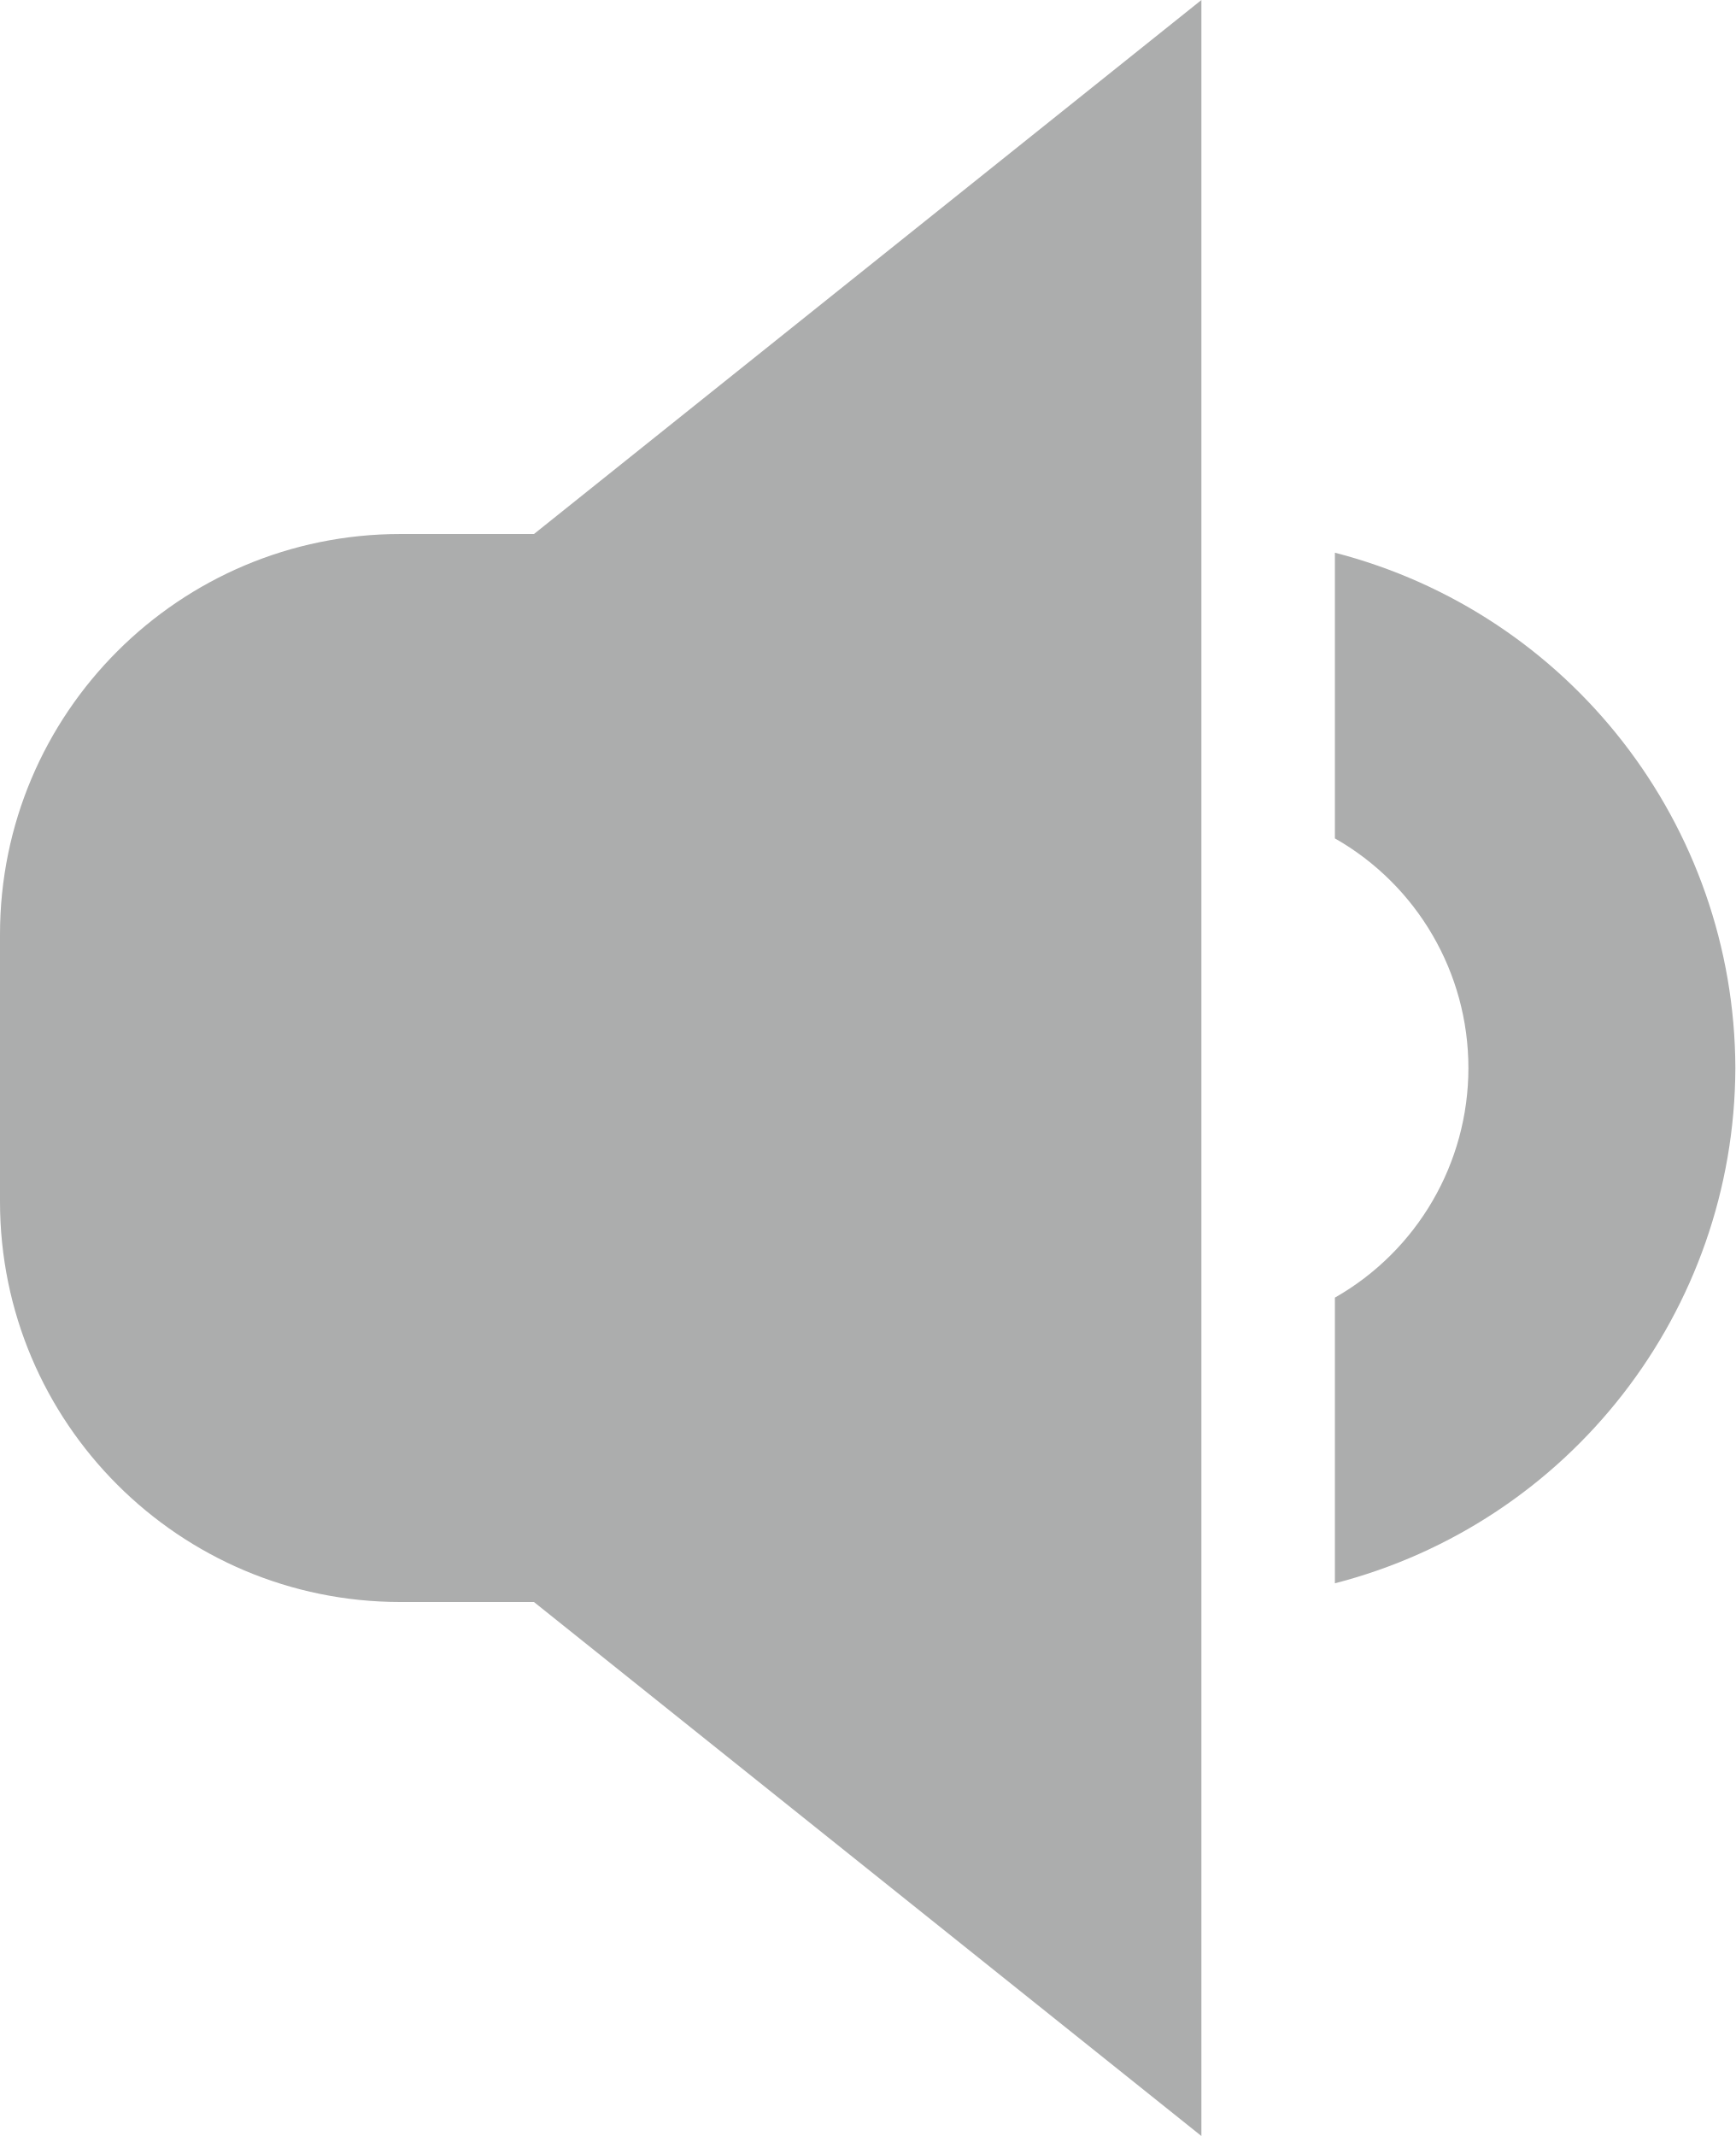
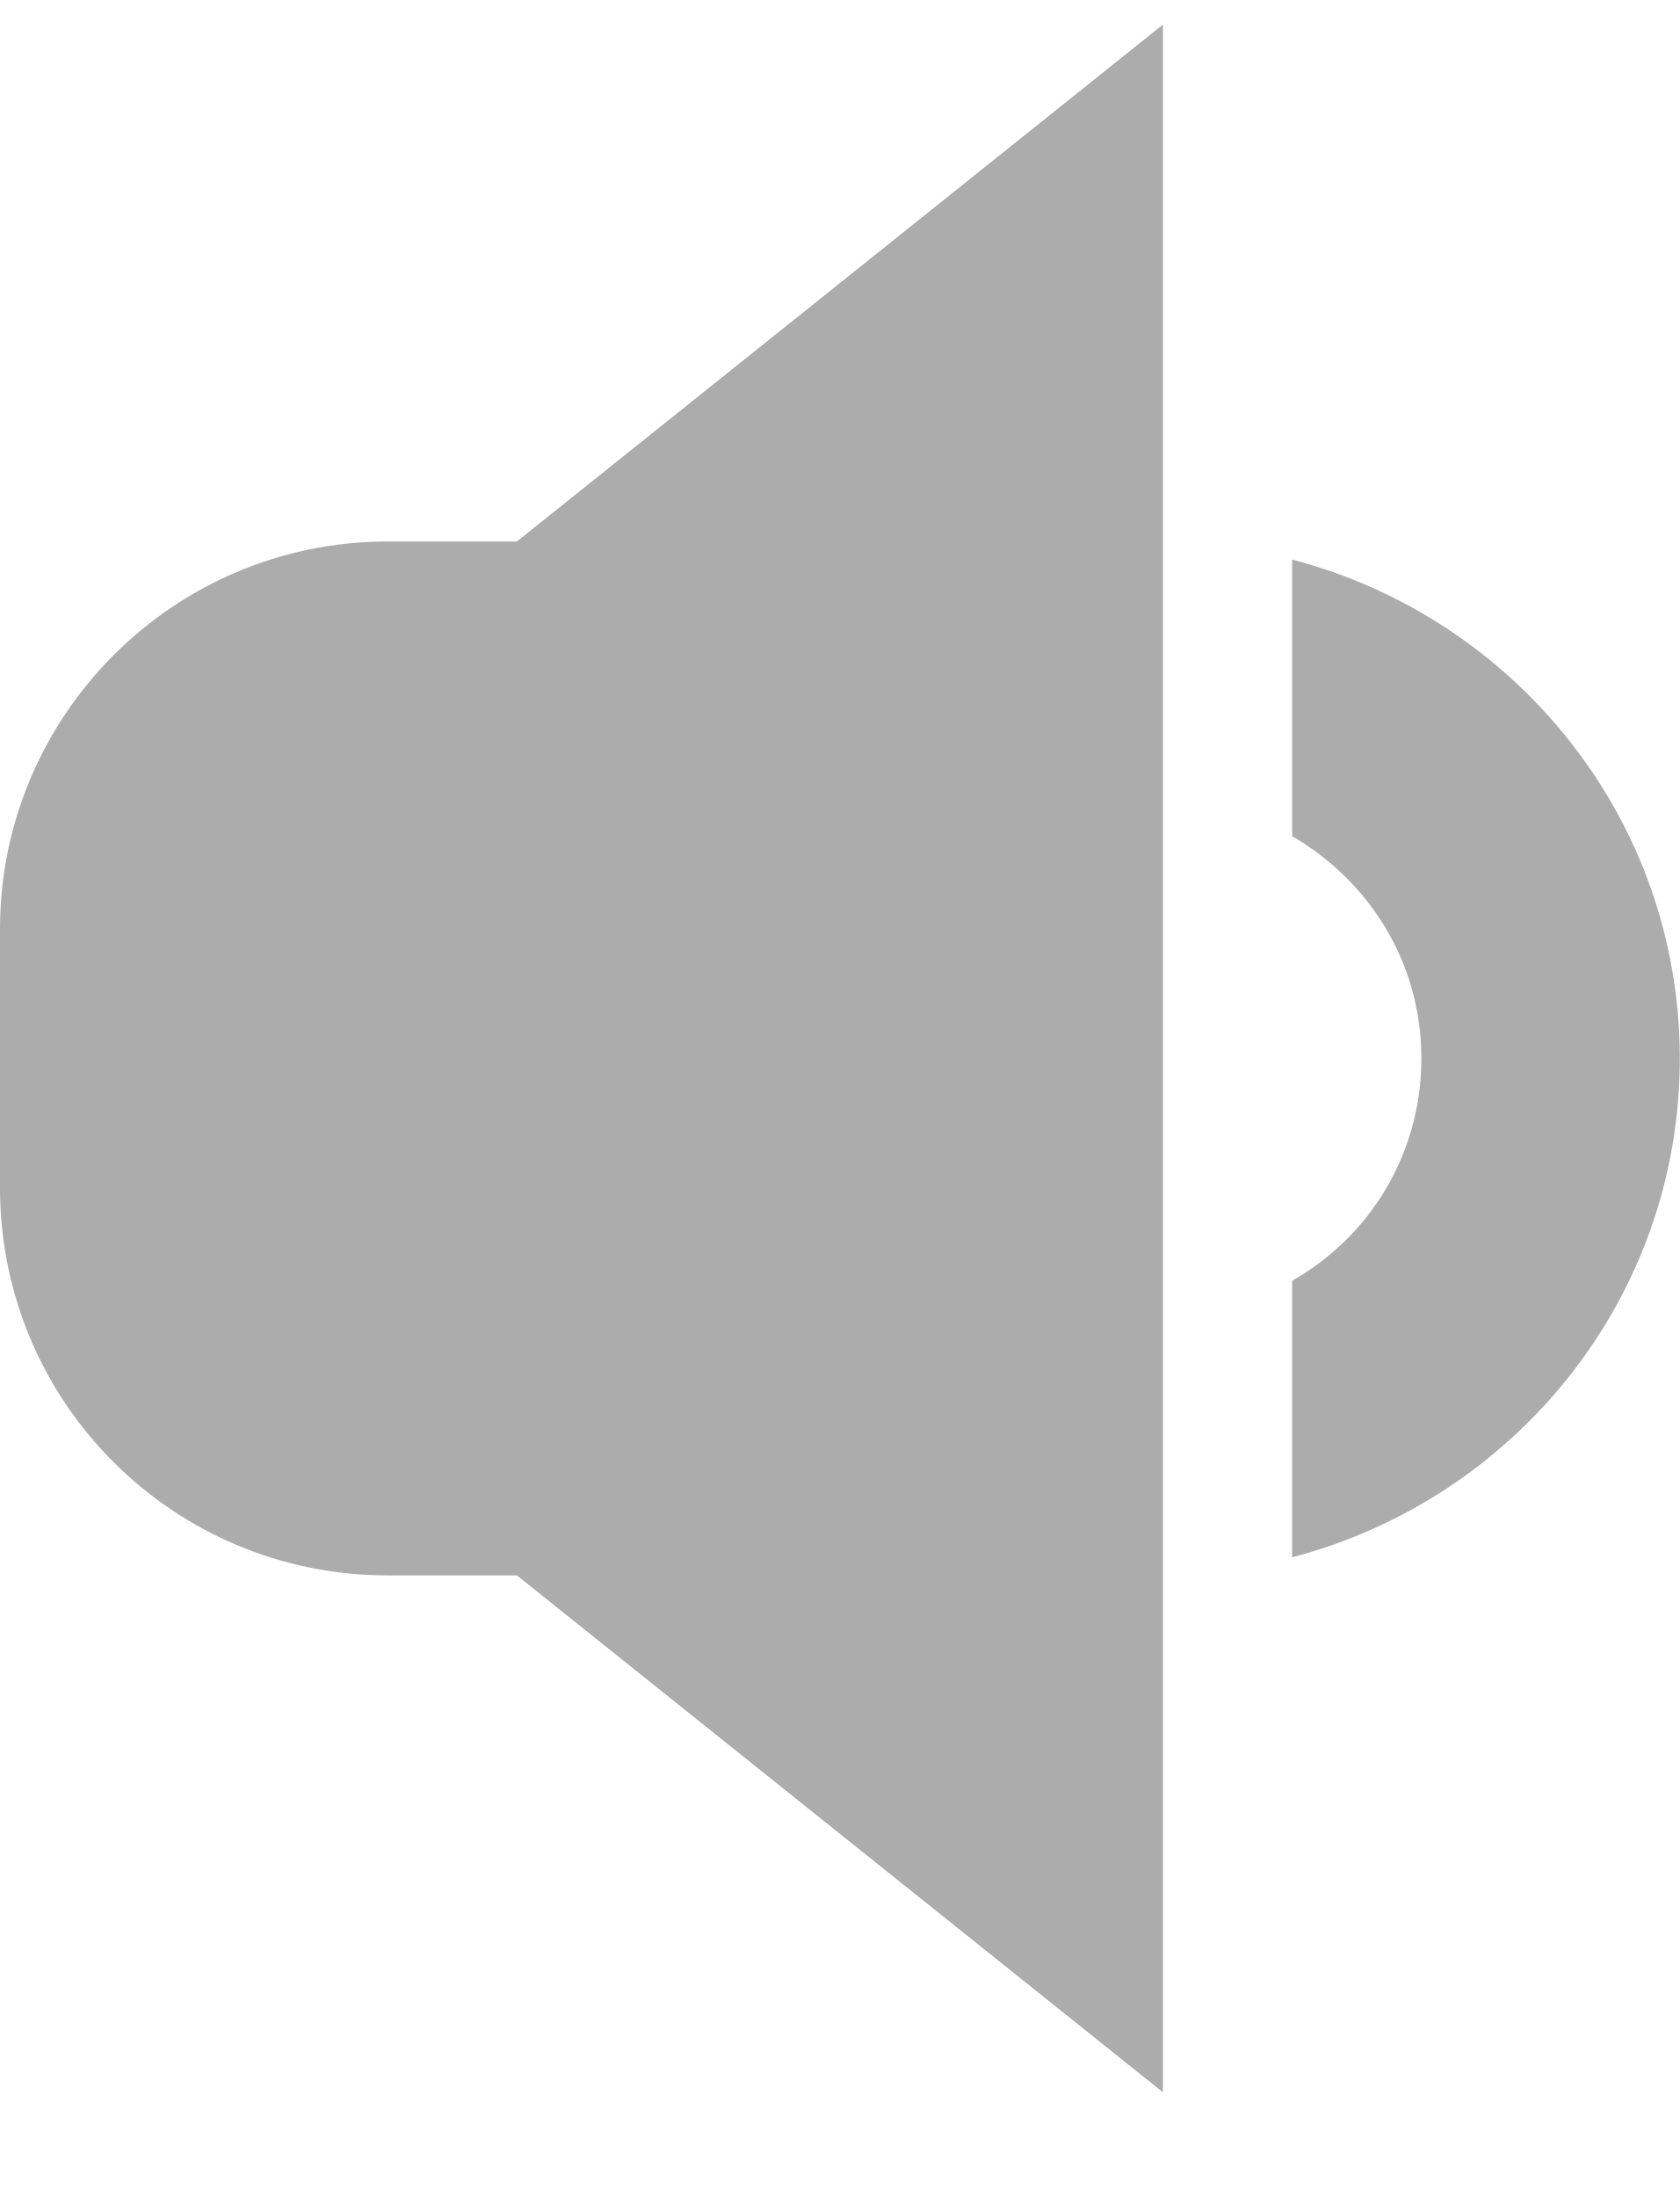
- <svg xmlns="http://www.w3.org/2000/svg" viewBox="0 0 13 16">
-   <defs>
-     <style>
-       .cls-1 {
-         fill: #979898;
-         fill-opacity: 0.8;
-         fill-rule: evenodd;
-       }
-     </style>
-   </defs>
-   <path id="Audio_-_mid" data-name="Audio - mid" class="cls-1" d="M346,7270.19a3,3,0,0,1-3-3v-2a3,3,0,0,1,3-3h1l5-4v16l-5-4h-1Zm10-4a4,4,0,0,1-3,3.86v-2.14a1.979,1.979,0,0,0,0-3.44v-2.14A4,4,0,0,1,356,7266.19Z" transform="translate(-343 -7258.19)" />
+ <svg xmlns="http://www.w3.org/2000/svg" width="13px" height="17px" viewBox="0 0 13 17">
+   <path fillRule="evenodd" d="M 3 12.19C 1.34 12.19 0 10.85 0 9.19 0 9.19 0 7.19 0 7.19 0 5.54 1.34 4.19 3 4.19 3 4.19 4 4.19 4 4.19 4 4.19 9 0.19 9 0.19 9 0.19 9 16.19 9 16.19 9 16.19 4 12.19 4 12.19 4 12.19 3 12.19 3 12.19ZM 13 8.19C 13 10.05 11.72 11.6 10 12.05 10 12.05 10 9.91 10 9.91 10.6 9.57 11 8.93 11 8.19 11 7.45 10.6 6.82 10 6.47 10 6.47 10 4.33 10 4.33 11.72 4.78 13 6.33 13 8.19Z" fill="rgb(151,151,151)" opacity="0.80" />
</svg>
